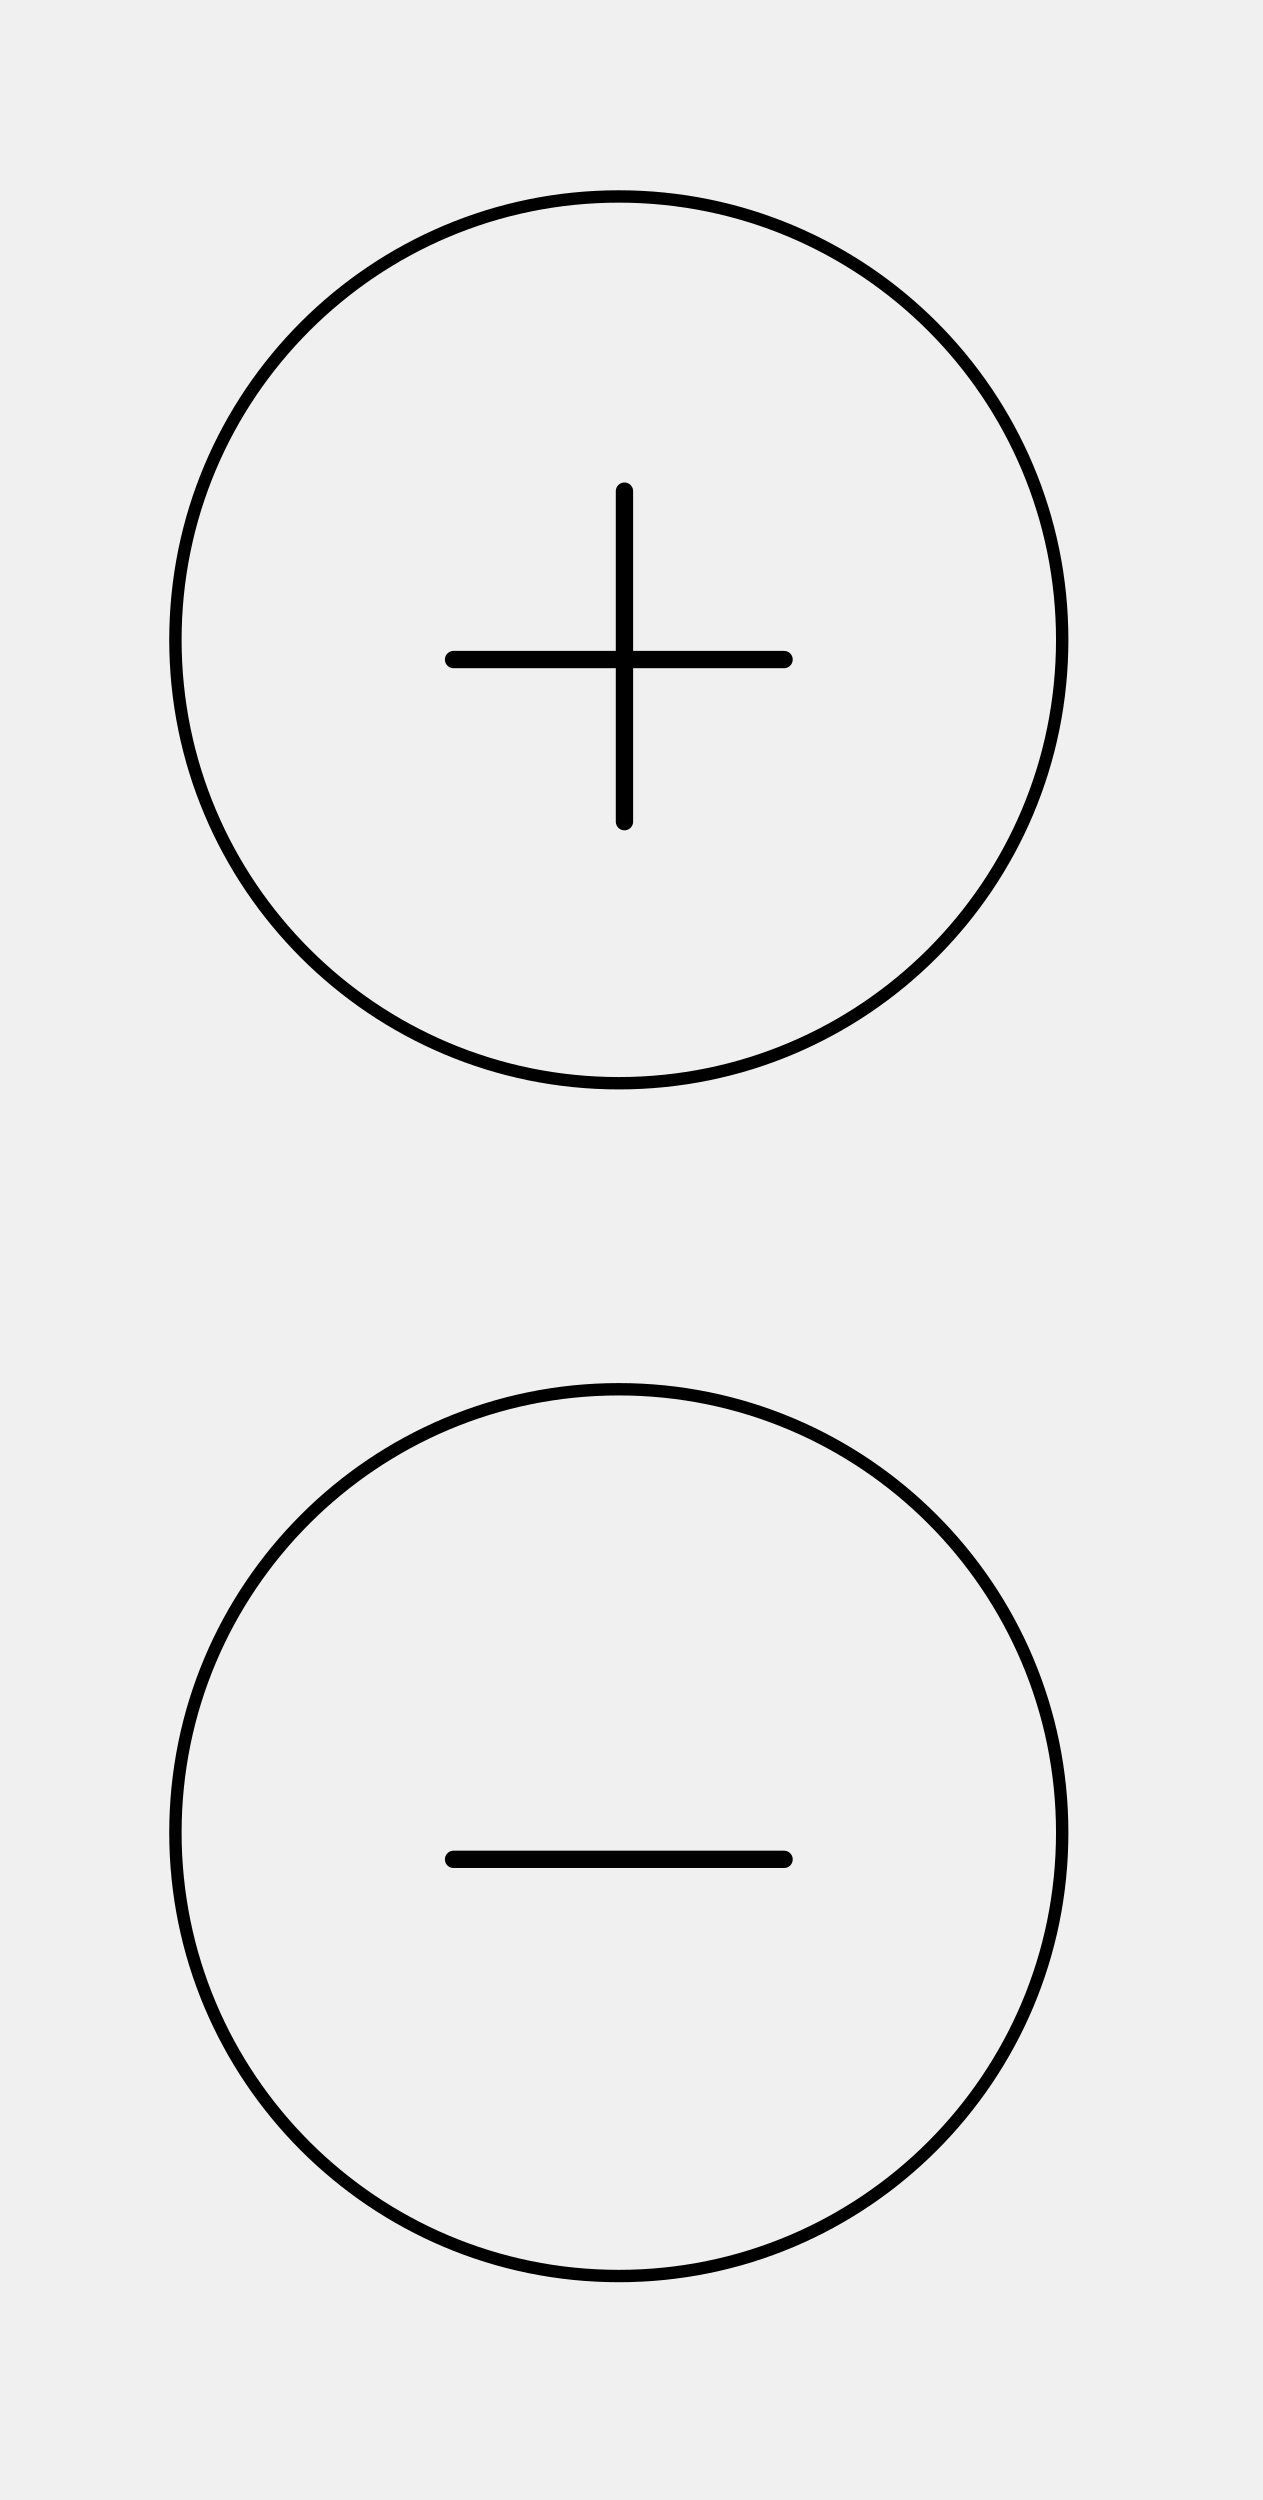
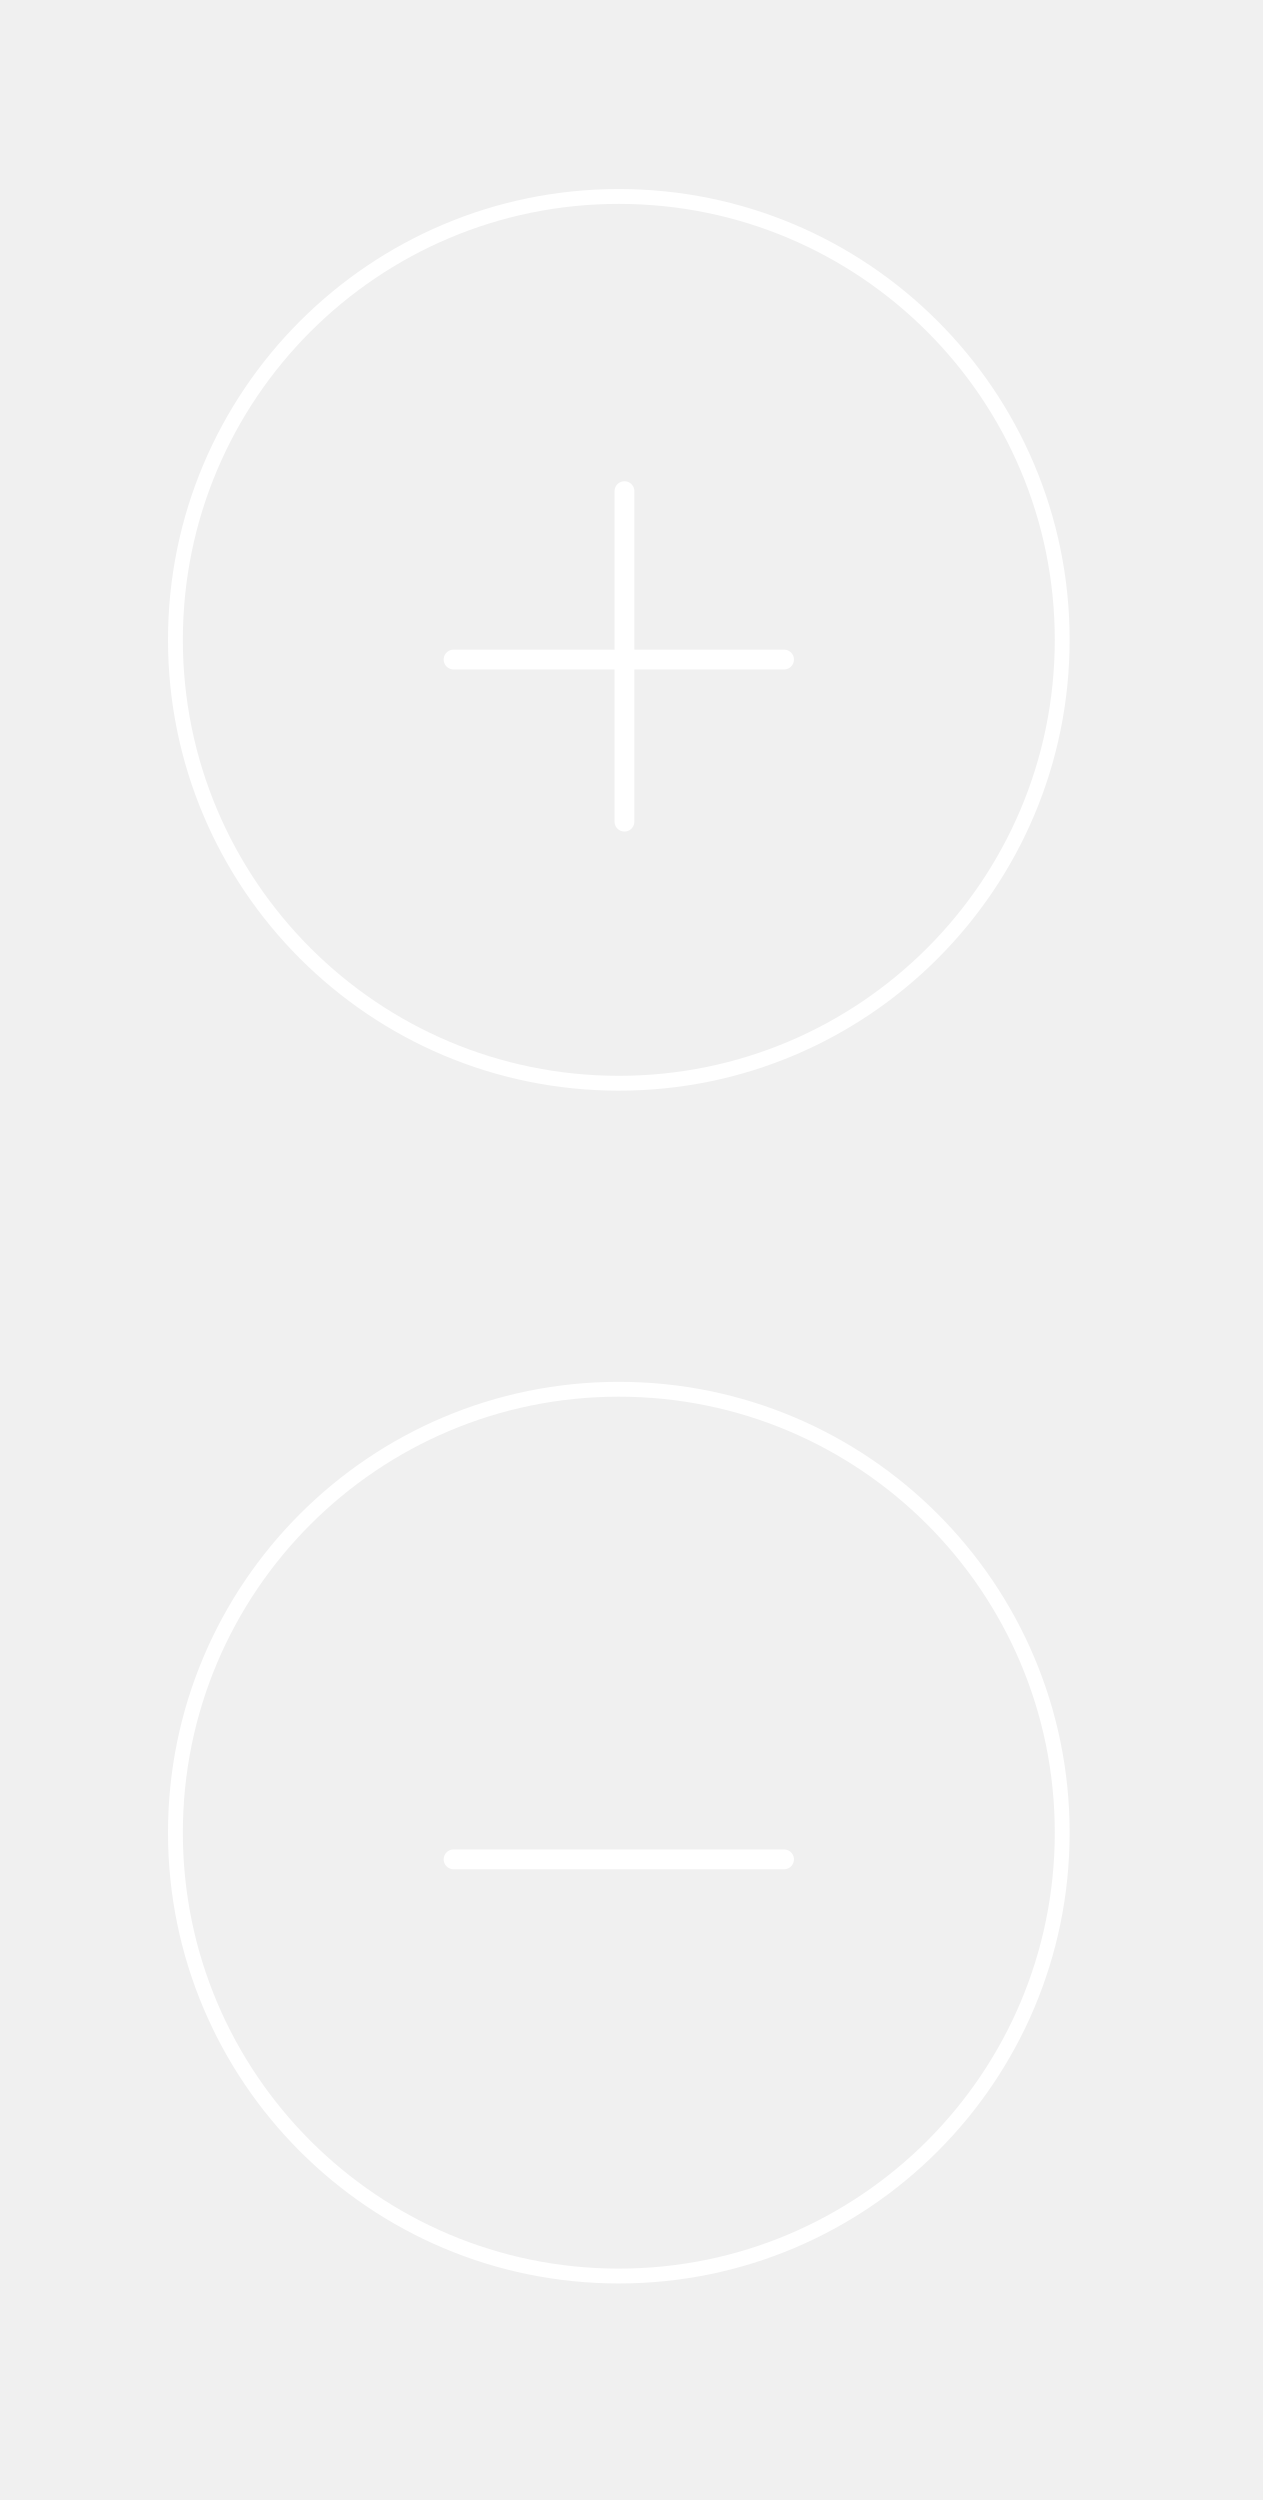
- <svg xmlns="http://www.w3.org/2000/svg" id="zoom" version="1.1" viewBox="0 0 51 101" width="51pt" height="101pt" preserveAspectRatio="xMidYMid meet">
+ <svg xmlns="http://www.w3.org/2000/svg" id="zoom" class="default" version="1.1" viewBox="0 0 51 101" width="51pt" height="101pt" preserveAspectRatio="xMidYMid meet">
  <g stroke="none" stroke-opacity="1" stroke-dasharray="none" fill="none" fill-opacity="1">
    <g>
-             </g>
+         </g>
    <g>
-       <circle id="zoom_plus" cx="25" cy="25.85" r="17.913" fill="white" fill-opacity="0" />
-       <circle cx="25" cy="25.85" r="17.913" stroke="black" stroke-linecap="round" stroke-linejoin="round" stroke-width=".5" />
-       <circle id="zoom_minus" cx="25" cy="74.039" r="17.913" fill="white" fill-opacity="0" />
-       <circle cx="25" cy="74.039" r="17.913" stroke="black" stroke-linecap="round" stroke-linejoin="round" stroke-width=".5" />
-       <line x1="18.324" y1="75.118" x2="31.676" y2="75.118" stroke="black" stroke-linecap="round" stroke-linejoin="round" stroke-width=".7" />
-       <line x1="18.324" y1="26.646" x2="31.676" y2="26.646" stroke="black" stroke-linecap="round" stroke-linejoin="round" stroke-width=".7" />
-       <line x1="25.228" y1="19.843" x2="25.228" y2="33.195" stroke="black" stroke-linecap="round" stroke-linejoin="round" stroke-width=".7" />
+       <circle id="zoom_plus" class="pointer" cx="25" cy="25.85" r="17.913" fill="white" fill-opacity="0" />
+       <circle cx="25" cy="25.85" r="17.913" stroke="white" stroke-linecap="round" stroke-linejoin="round" stroke-width=".6" />
+       <circle id="zoom_minus" class="pointer" cx="25" cy="74.039" r="17.913" fill="white" fill-opacity="0" />
+       <circle cx="25" cy="74.039" r="17.913" stroke="white" stroke-linecap="round" stroke-linejoin="round" stroke-width=".6" />
+       <line x1="18.324" y1="75.118" x2="31.676" y2="75.118" stroke="white" stroke-linecap="round" stroke-linejoin="round" stroke-width=".8" style="pointer-events:none;" />
+       <line x1="18.324" y1="26.646" x2="31.676" y2="26.646" stroke="white" stroke-linecap="round" stroke-linejoin="round" stroke-width=".8" style="pointer-events:none;" />
+       <line x1="25.228" y1="19.843" x2="25.228" y2="33.195" stroke="white" stroke-linecap="round" stroke-linejoin="round" stroke-width=".8" style="pointer-events:none;" />
    </g>
  </g>
</svg>
